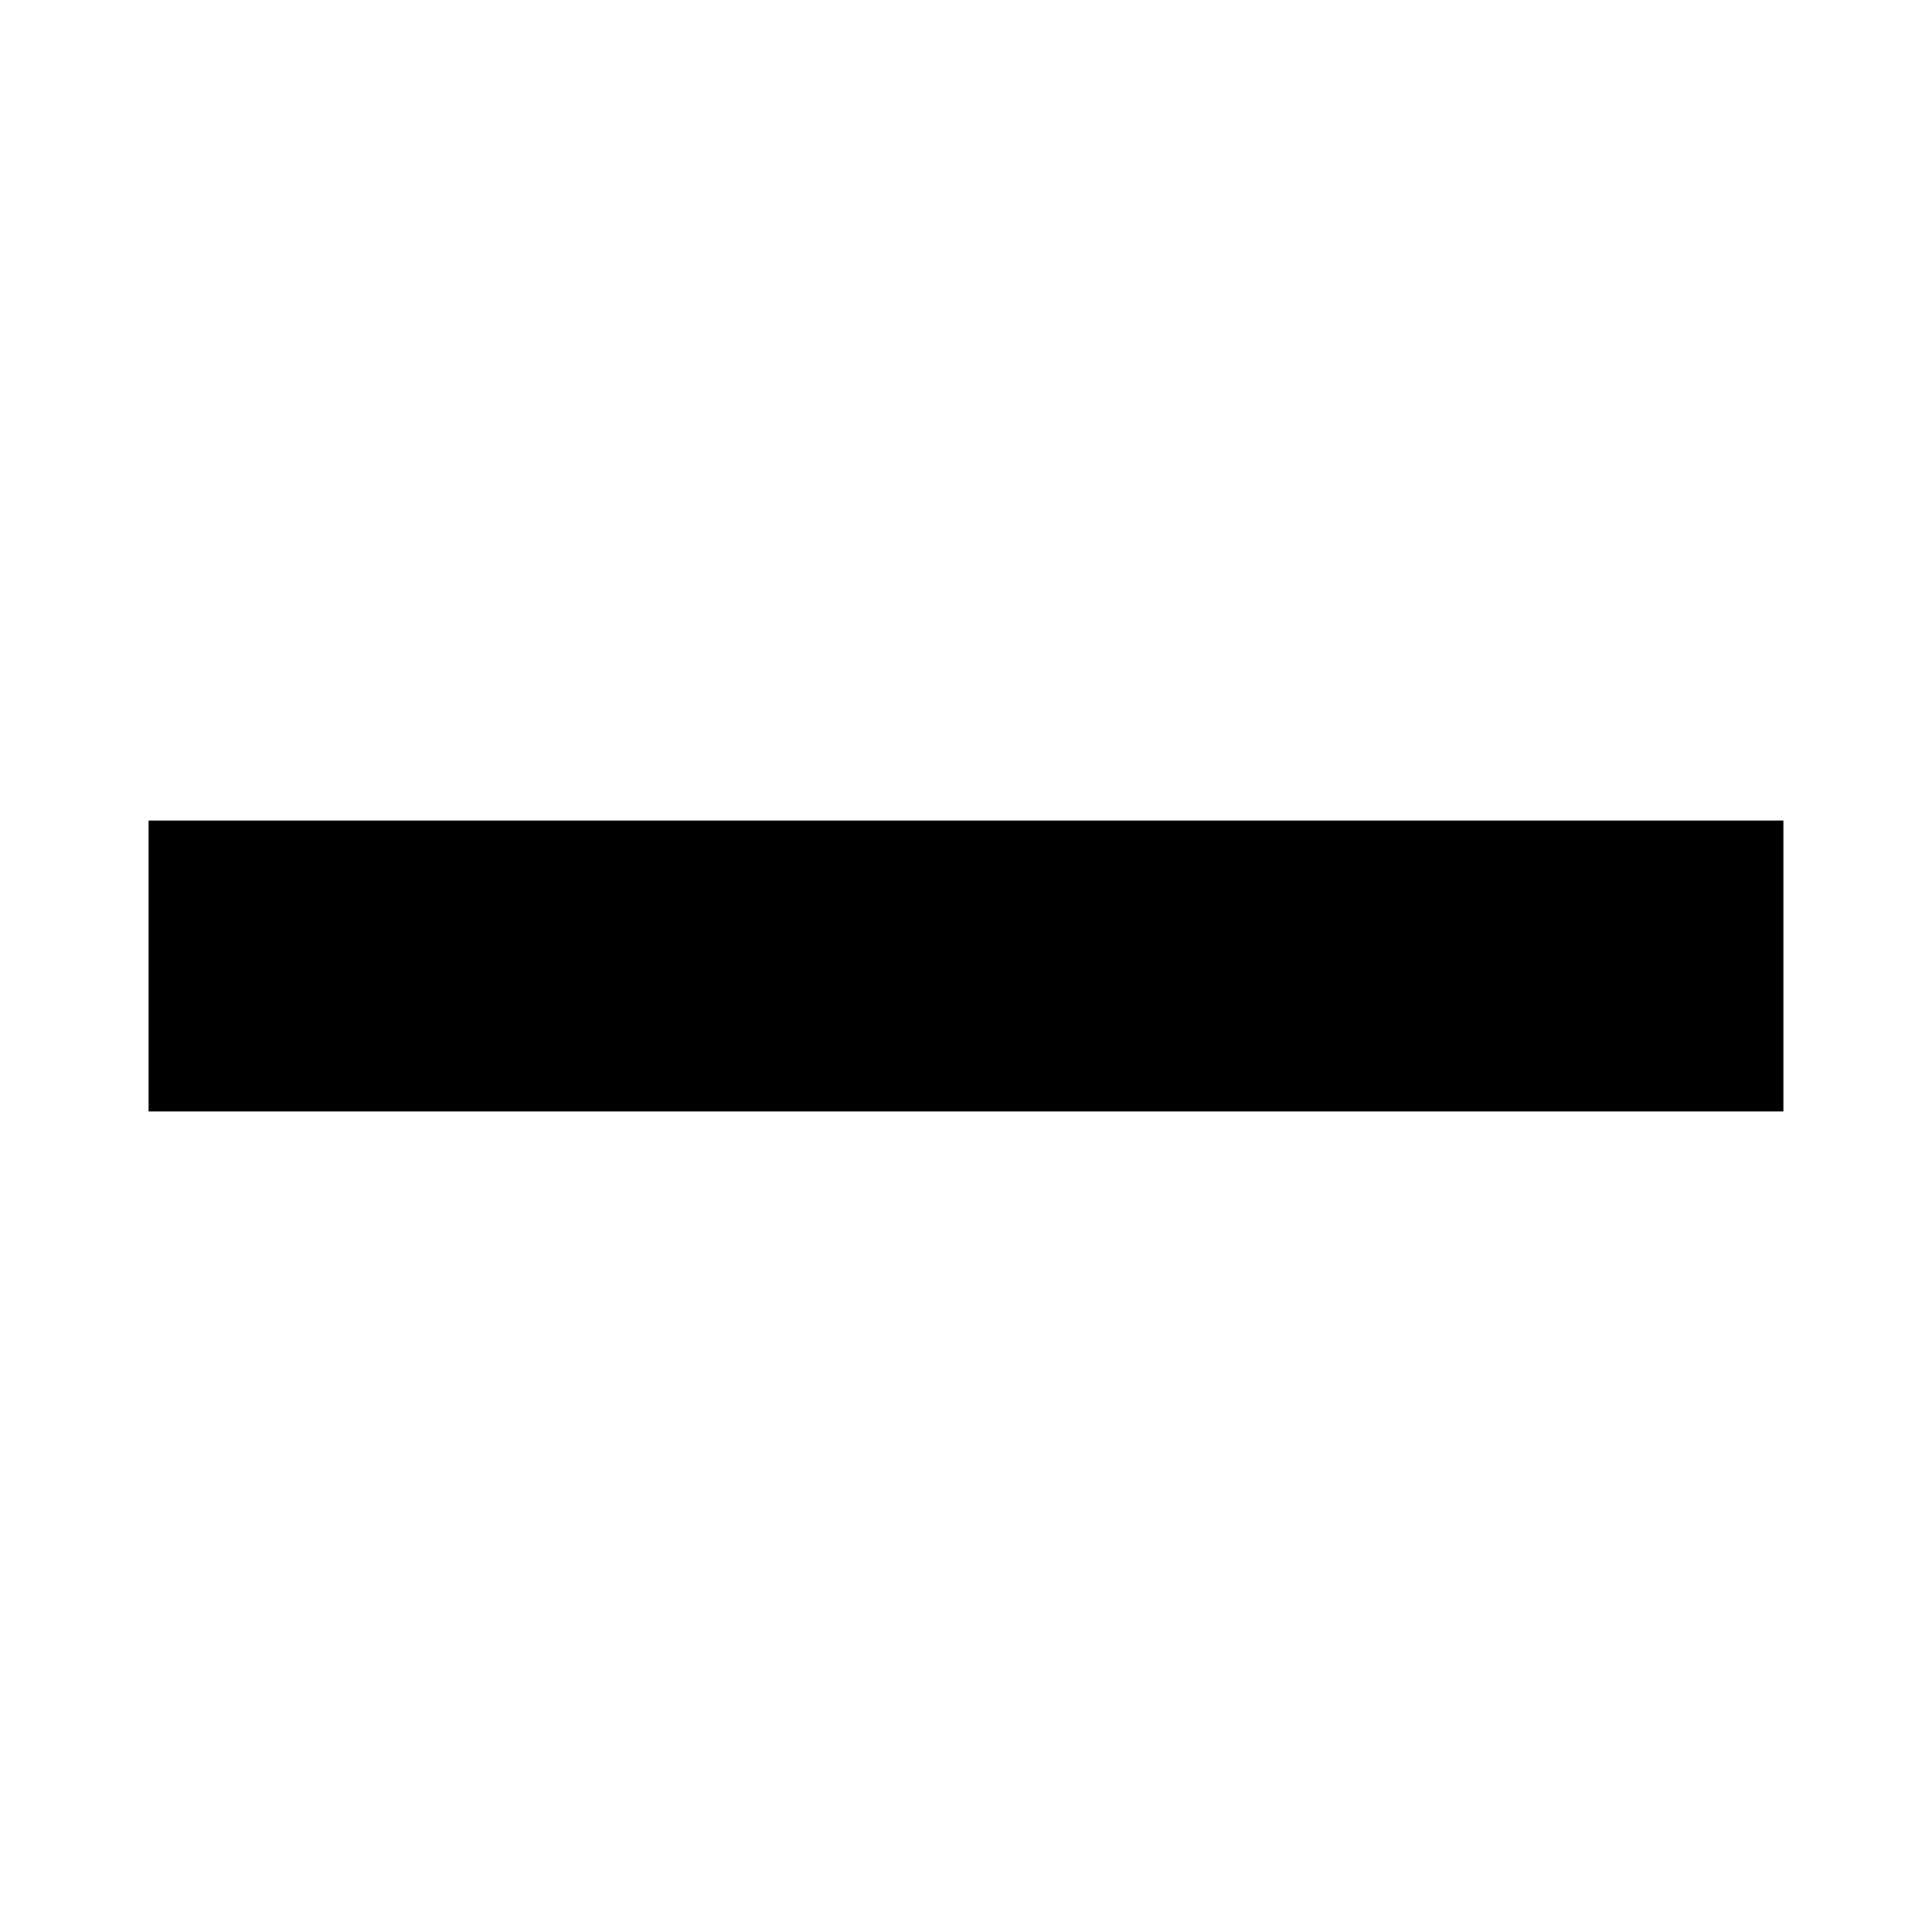
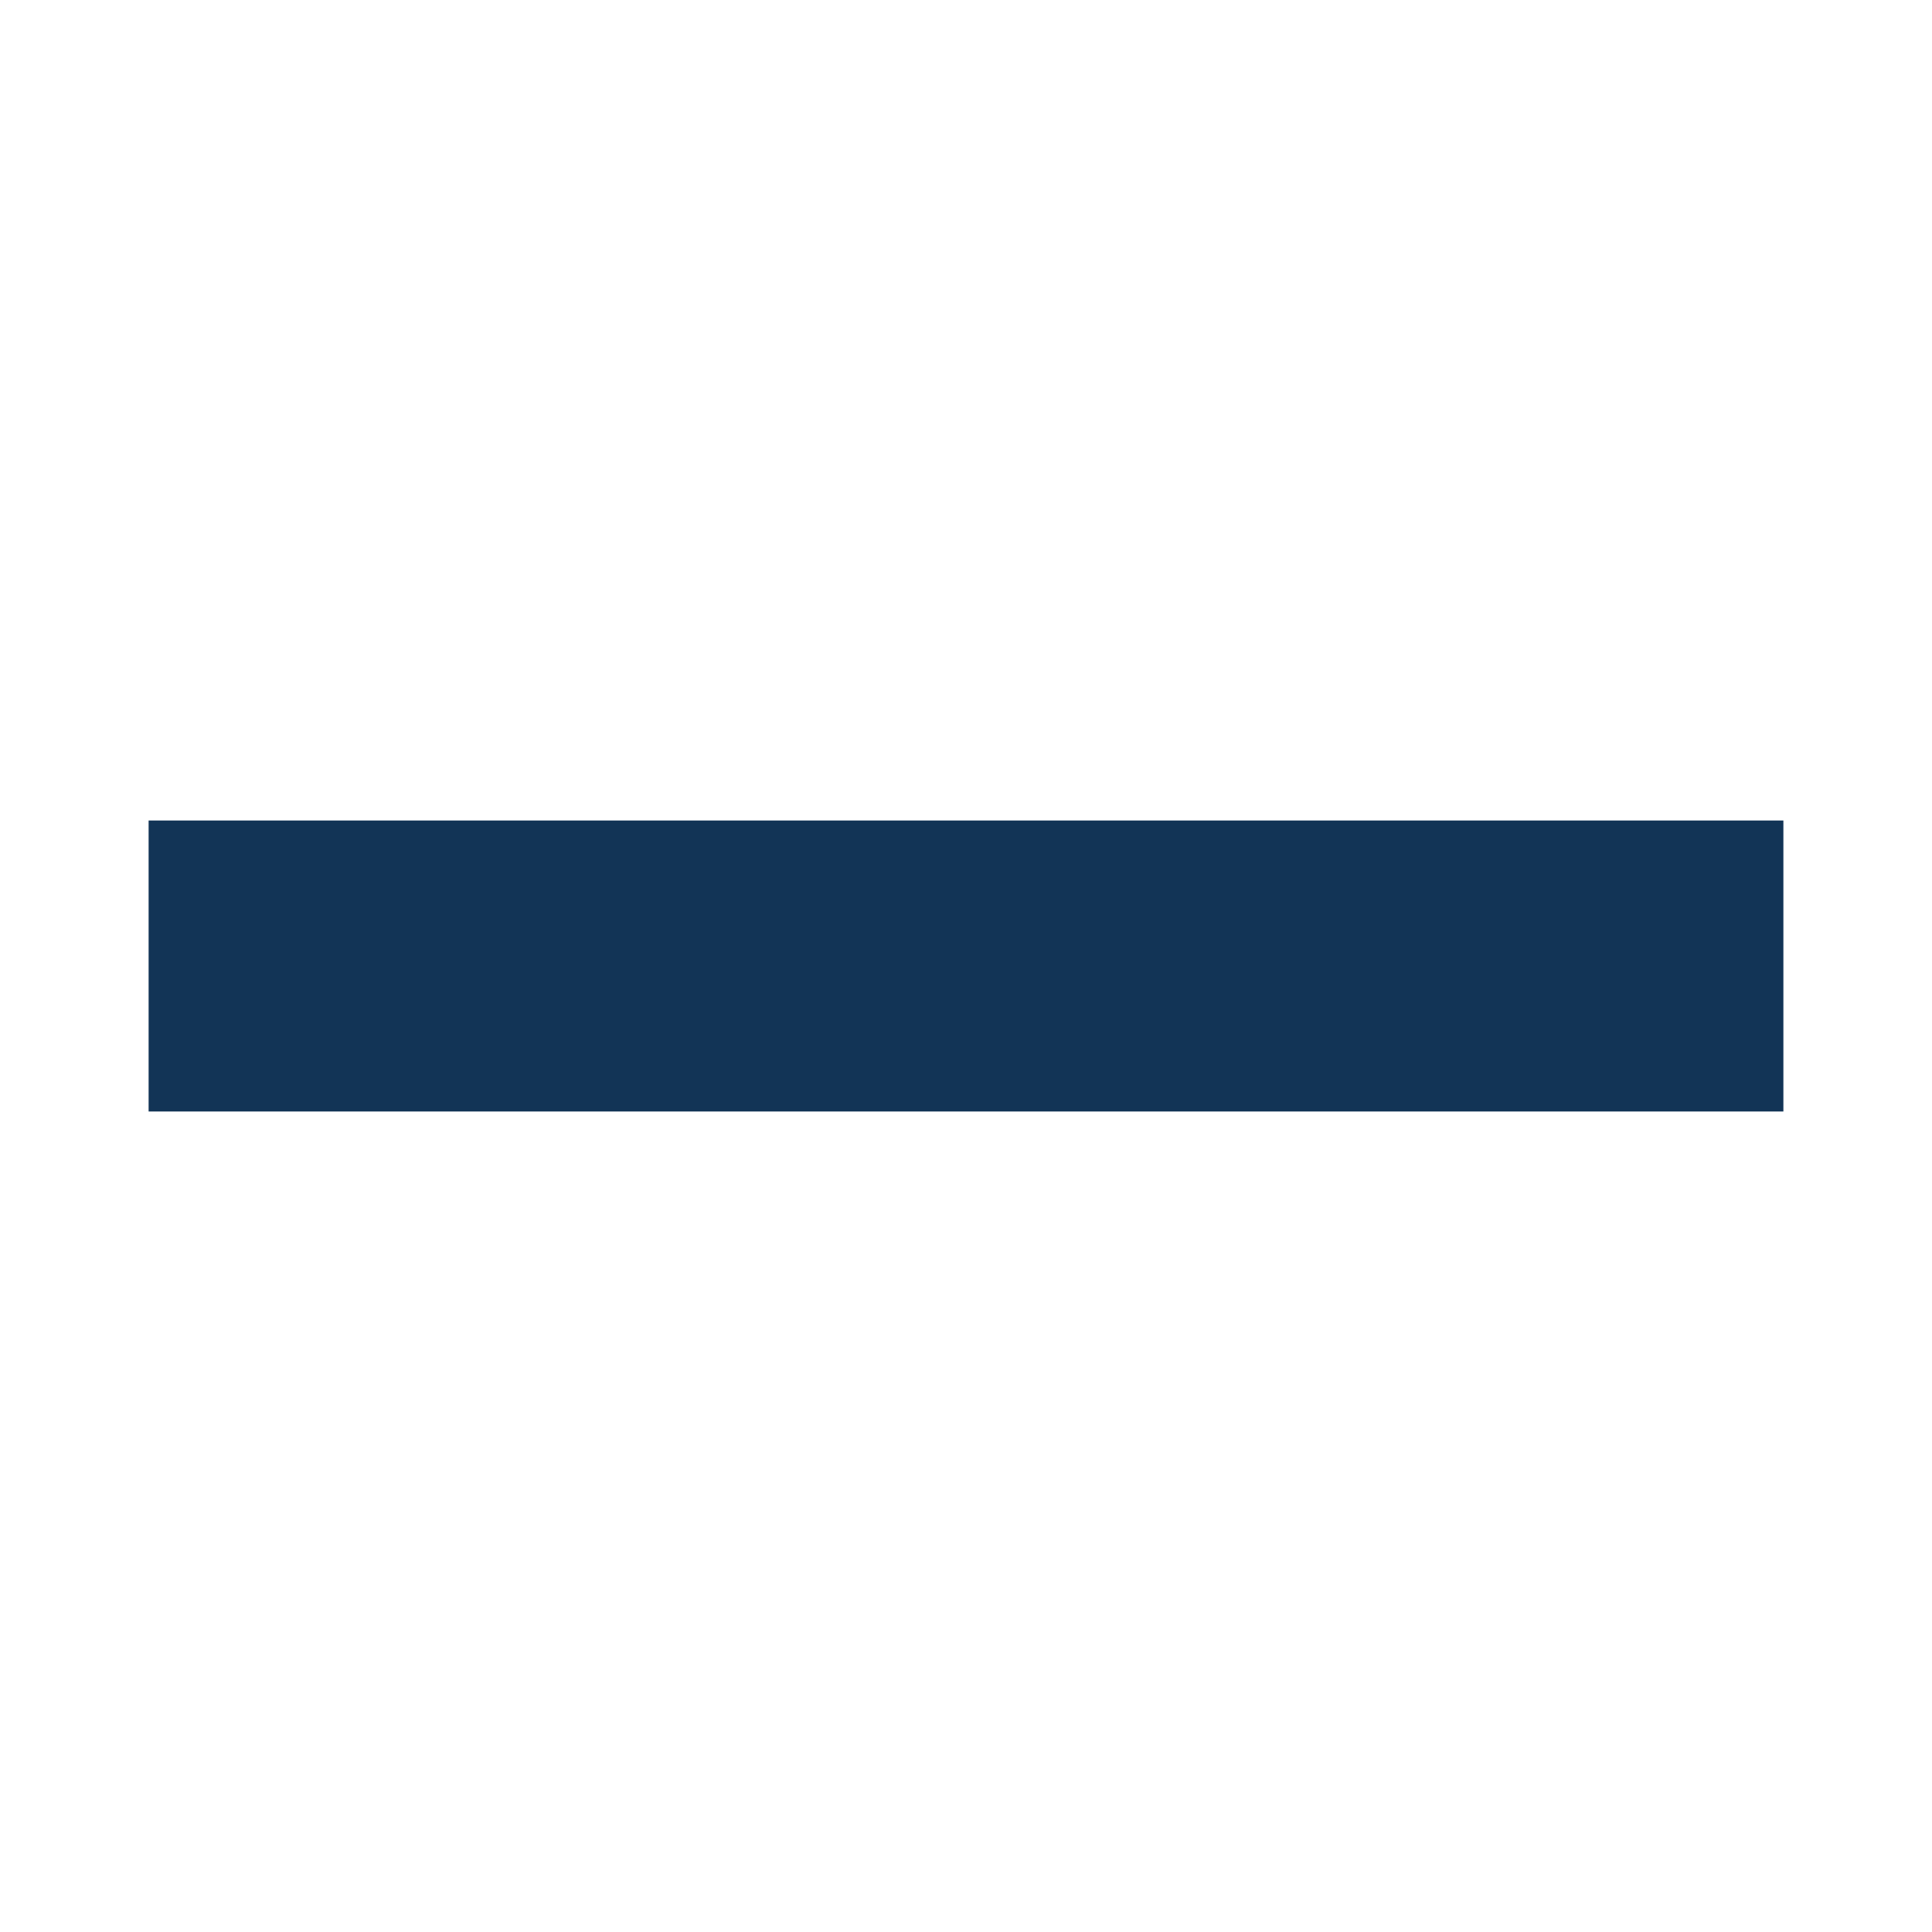
<svg xmlns="http://www.w3.org/2000/svg" version="1.1" width="13" height="13" id="svg4491">
  <defs id="defs4493" />
-   <path d="m 1,5.521 0,1.958 11,0 0,-1.958" id="path3764" style="font-size:18.288px;font-style:normal;font-variant:normal;font-weight:bold;font-stretch:normal;text-align:start;line-height:125%;letter-spacing:0px;word-spacing:0px;writing-mode:lr-tb;text-anchor:start;fill:#000000;fill-opacity:1;stroke:none;font-family:Cantarell;-inkscape-font-specification:Cantarell Bold" />
+   <path d="m 1,5.521 0,1.958 11,0 0,-1.958" id="path3764" style="font-size:18.288px;font-style:normal;font-variant:normal;font-weight:bold;font-stretch:normal;text-align:start;line-height:125%;letter-spacing:0px;word-spacing:0px;writing-mode:lr-tb;text-anchor:start;fill:#123456;fill-opacity:1;stroke:none;font-family:Cantarell;-inkscape-font-specification:Cantarell Bold" />
</svg>
